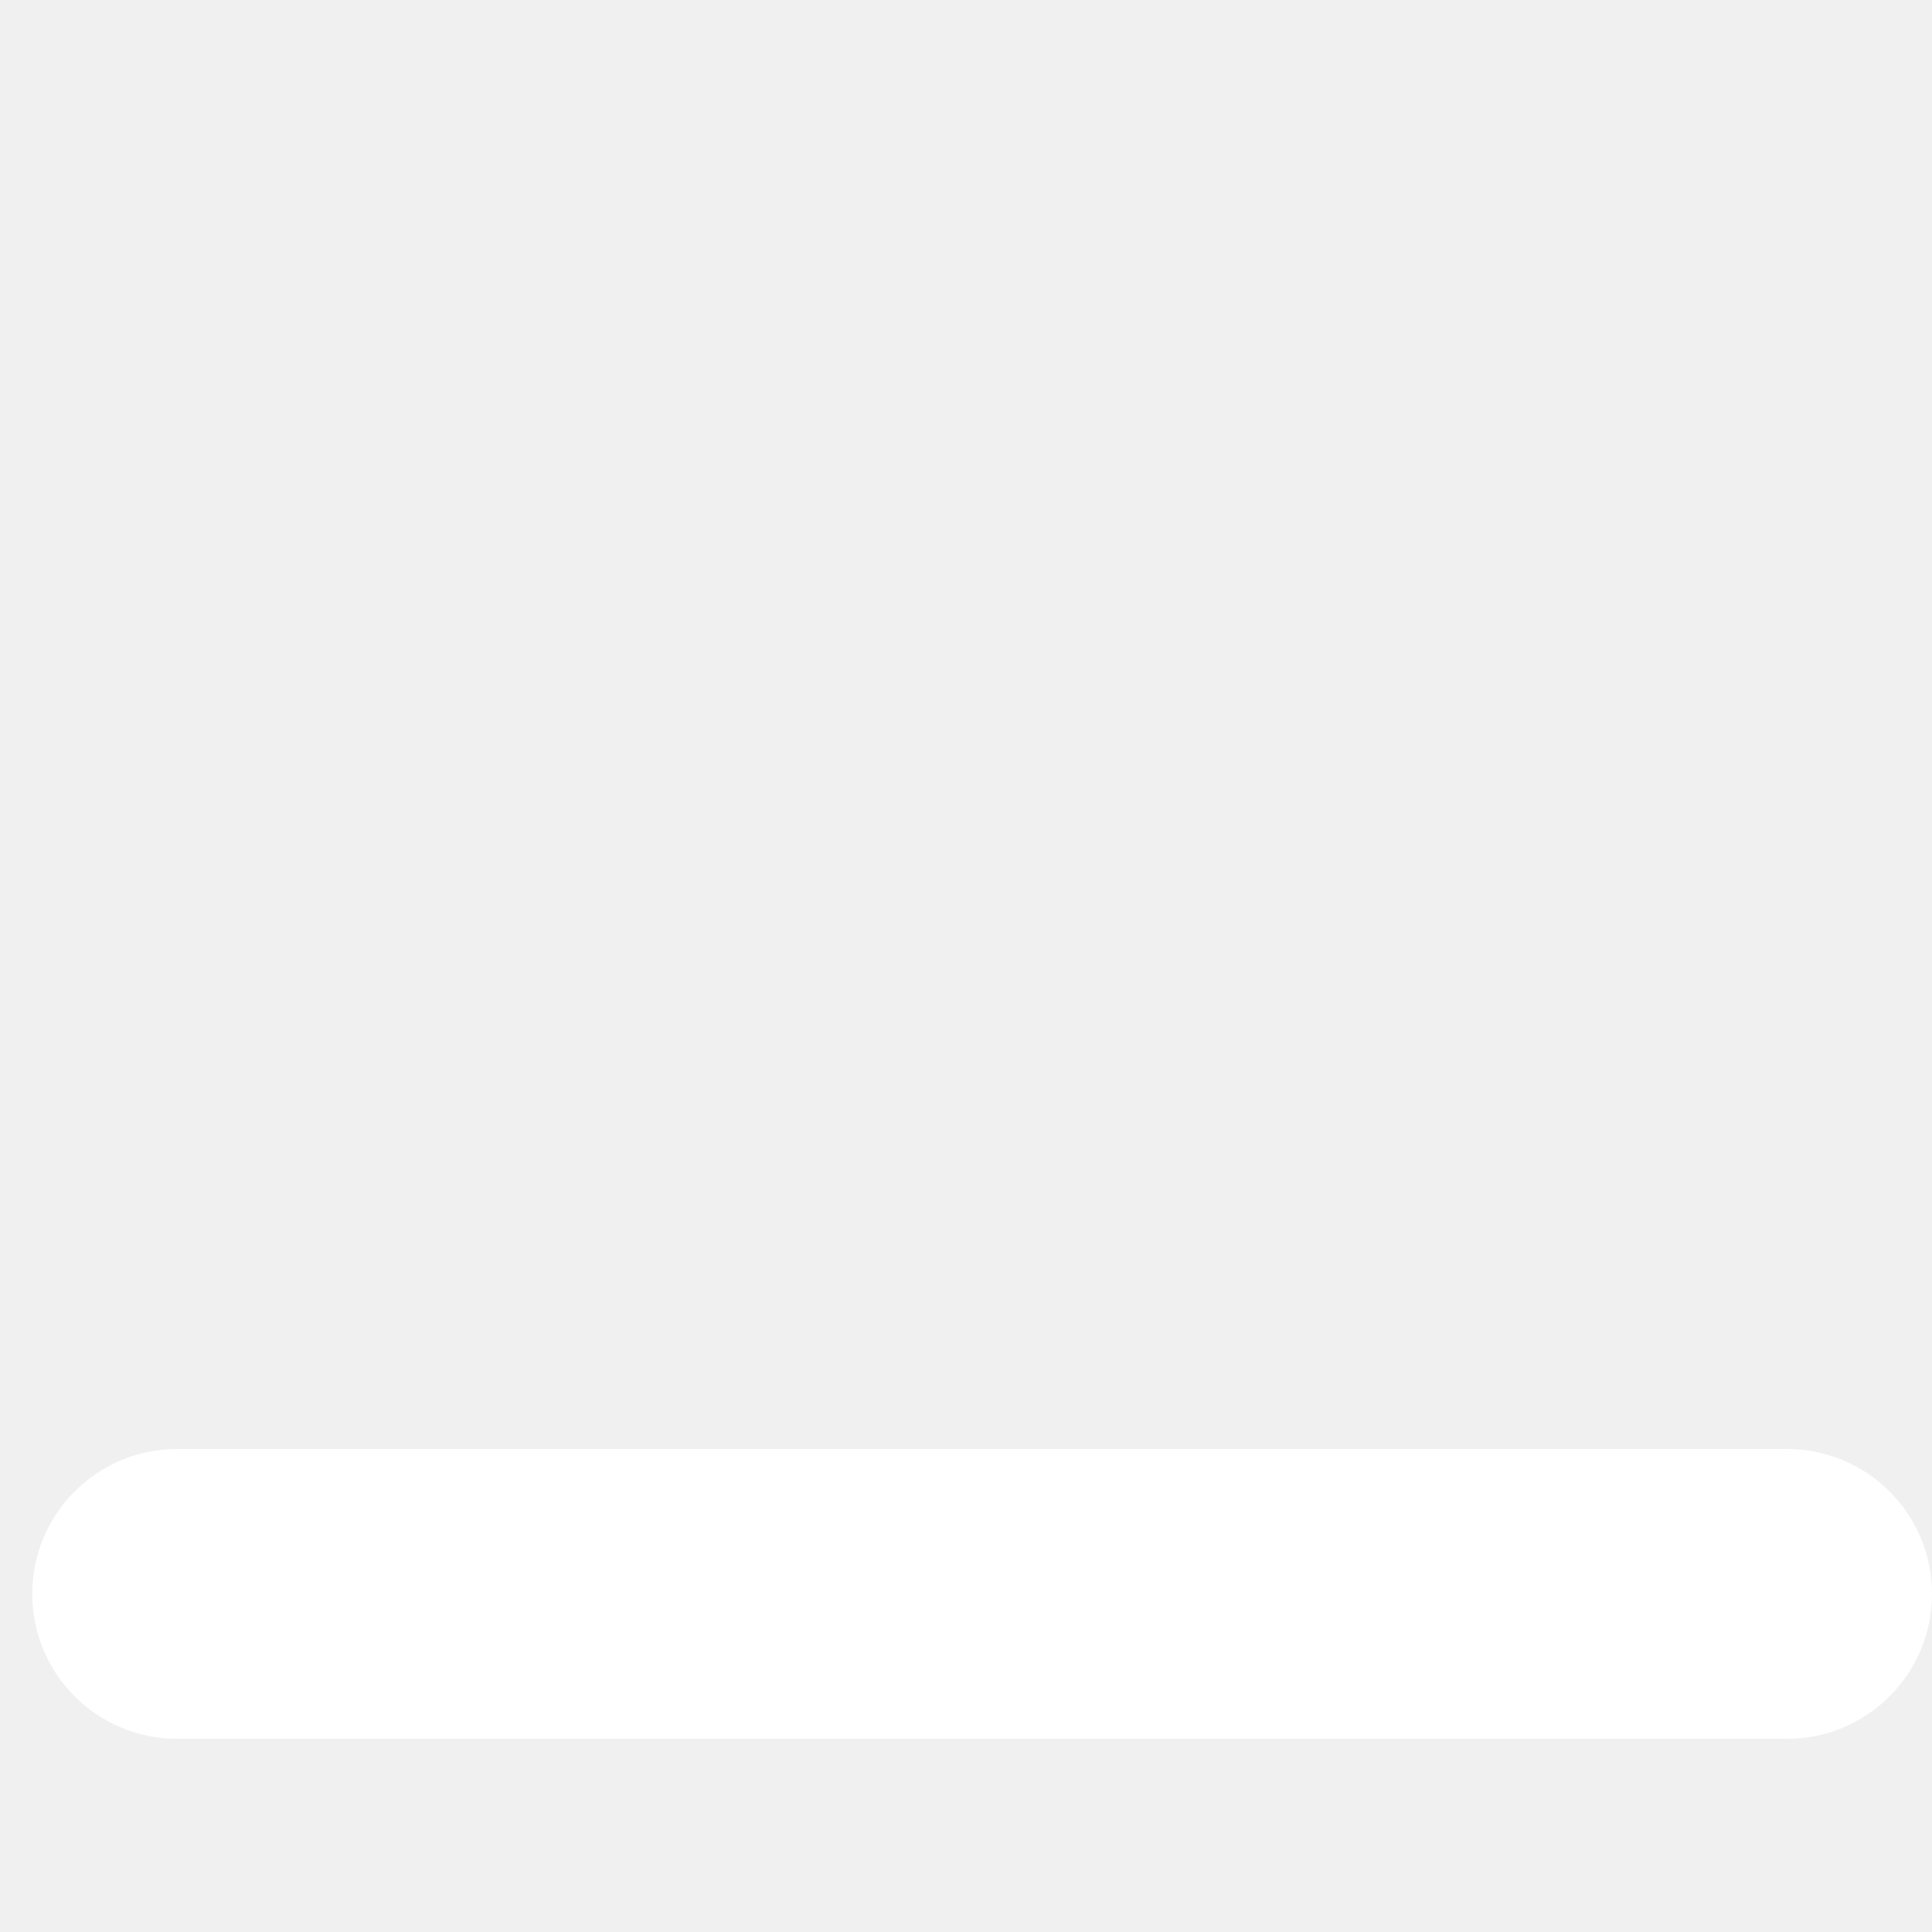
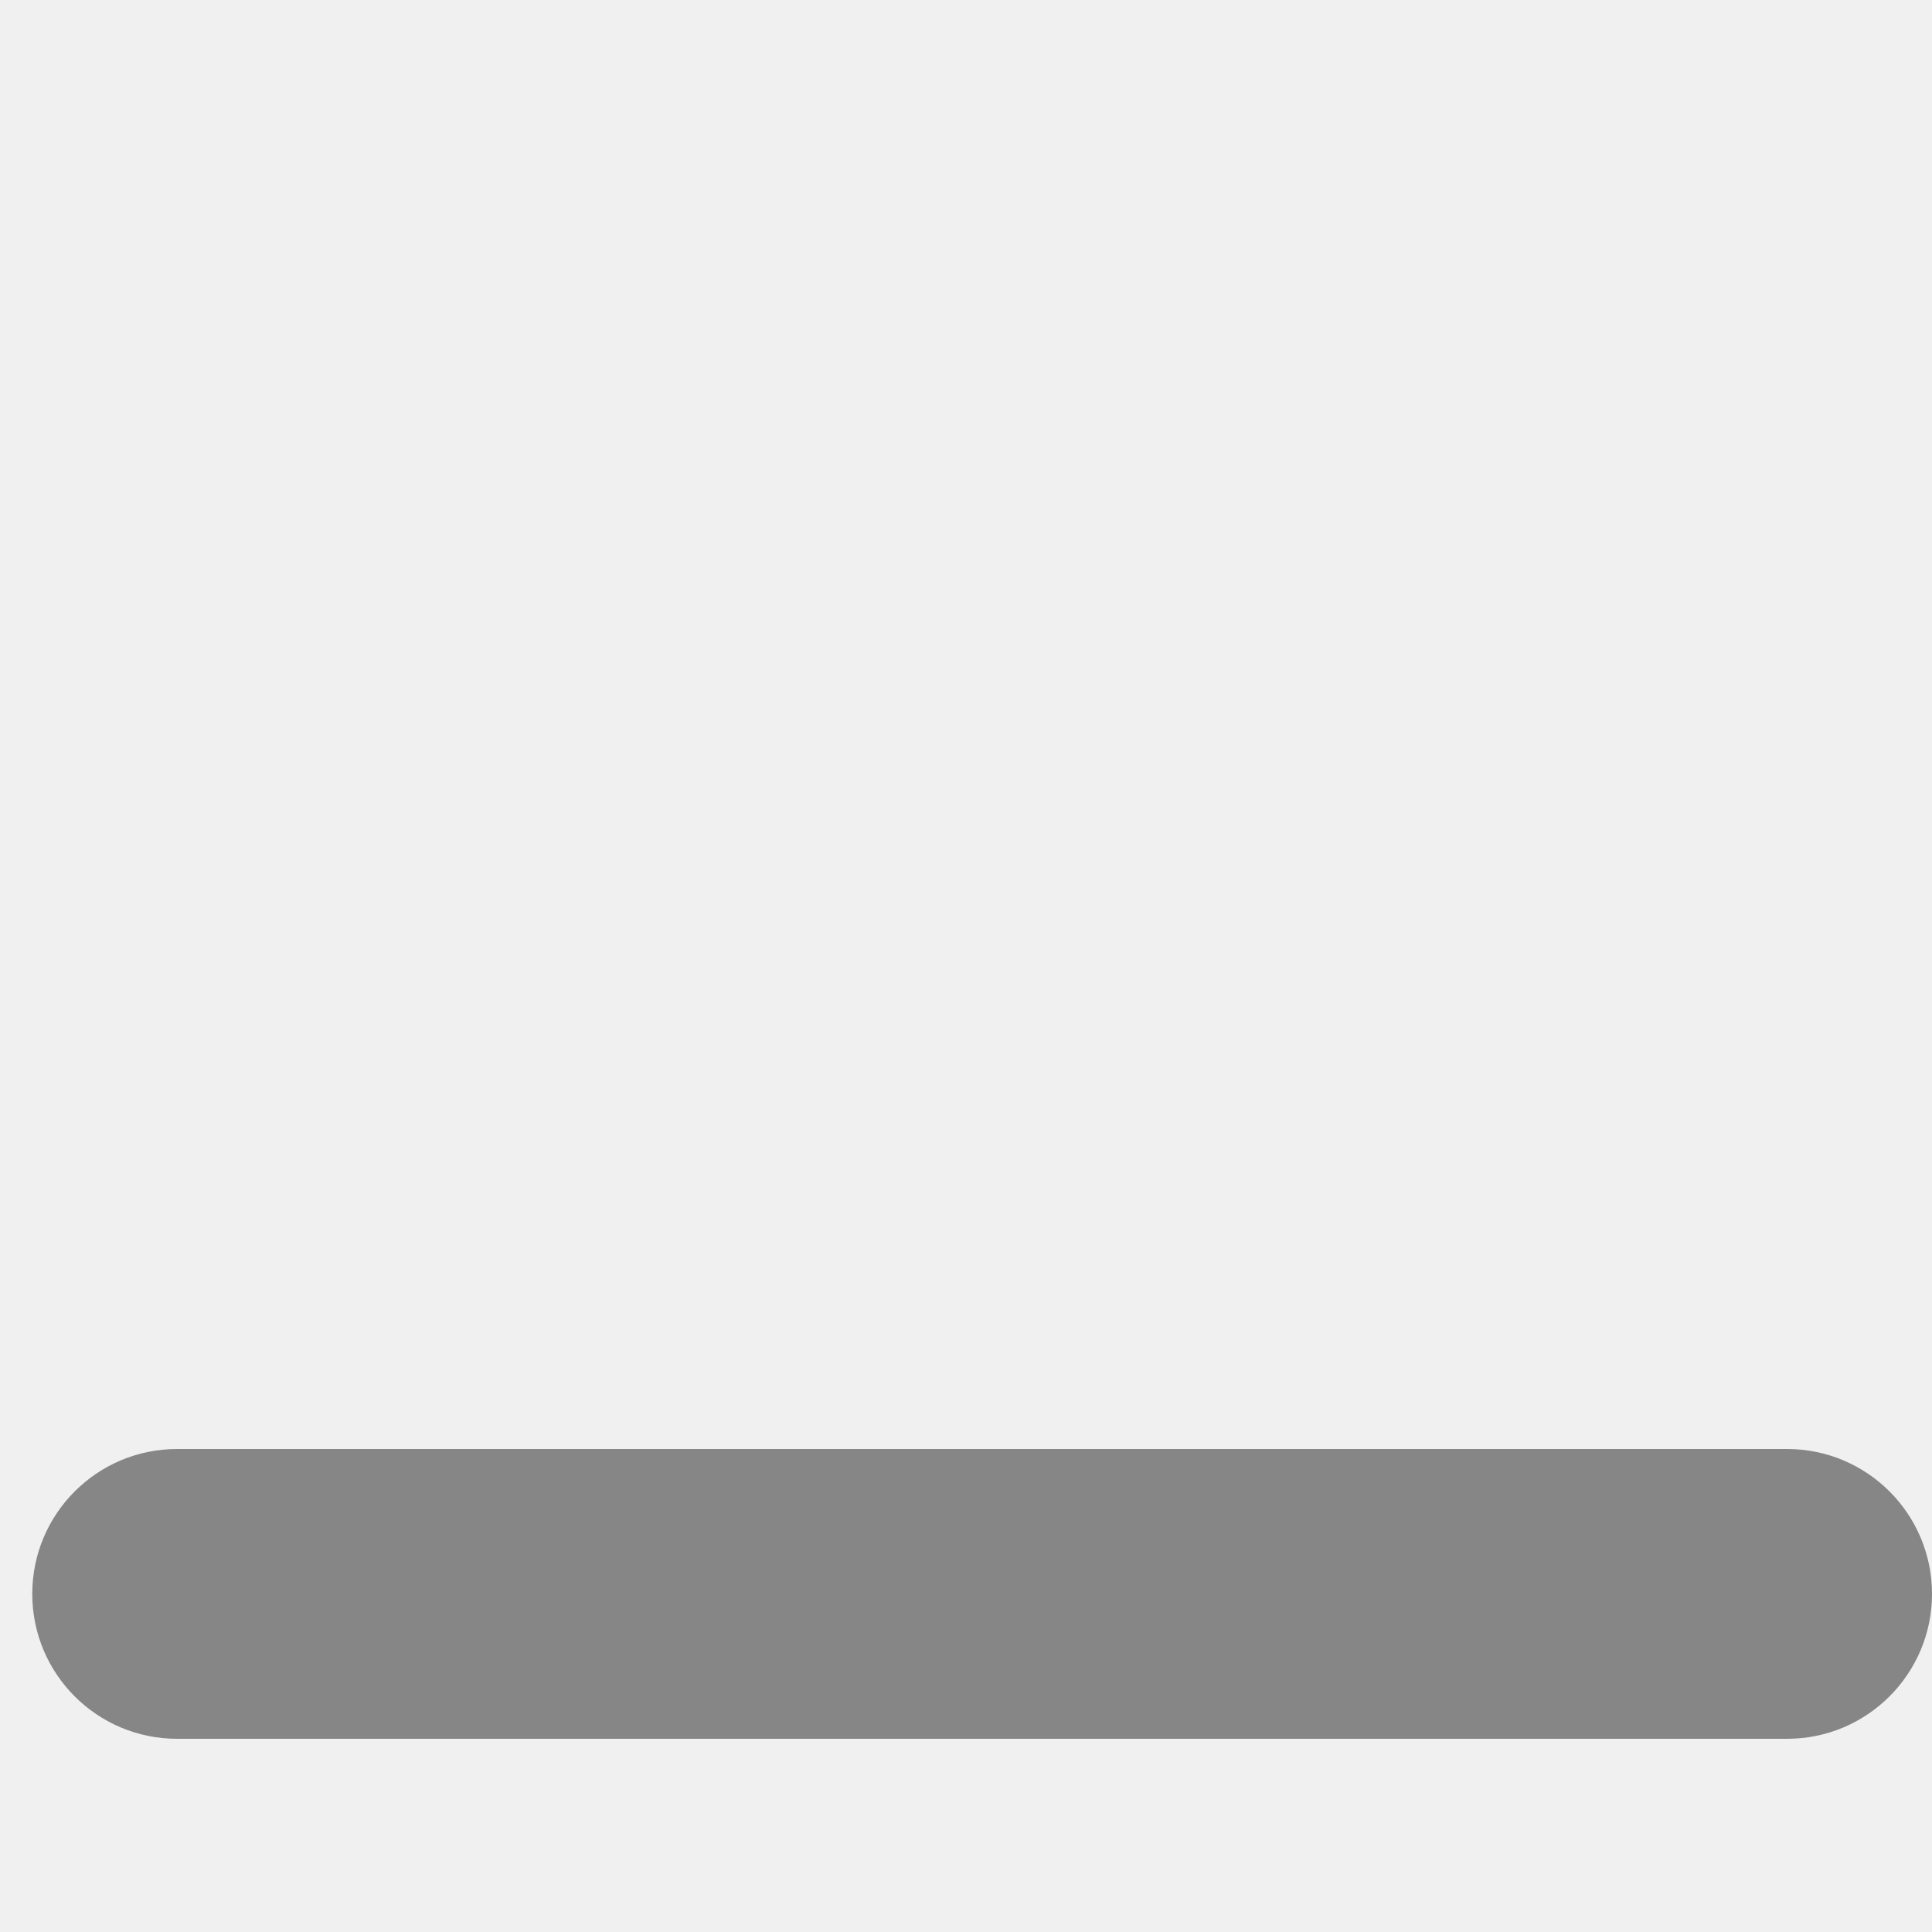
<svg xmlns="http://www.w3.org/2000/svg" width="10" height="10" viewBox="0 0 10 10" fill="none">
-   <path fill-rule="evenodd" clip-rule="evenodd" d="M10 8.25C10 8.664 9.664 9 9.25 9L0.917 9C0.502 9 0.167 8.664 0.167 8.25C0.167 7.836 0.502 7.5 0.917 7.5L9.25 7.5C9.664 7.5 10 7.836 10 8.25Z" fill="white" />
+   <path fill-rule="evenodd" clip-rule="evenodd" d="M10 8.25C10 8.664 9.664 9 9.25 9L0.917 9C0.502 9 0.167 8.664 0.167 8.25C0.167 7.836 0.502 7.5 0.917 7.5L9.25 7.5C9.664 7.5 10 7.836 10 8.25Z" fill="#868686" />
</svg>
